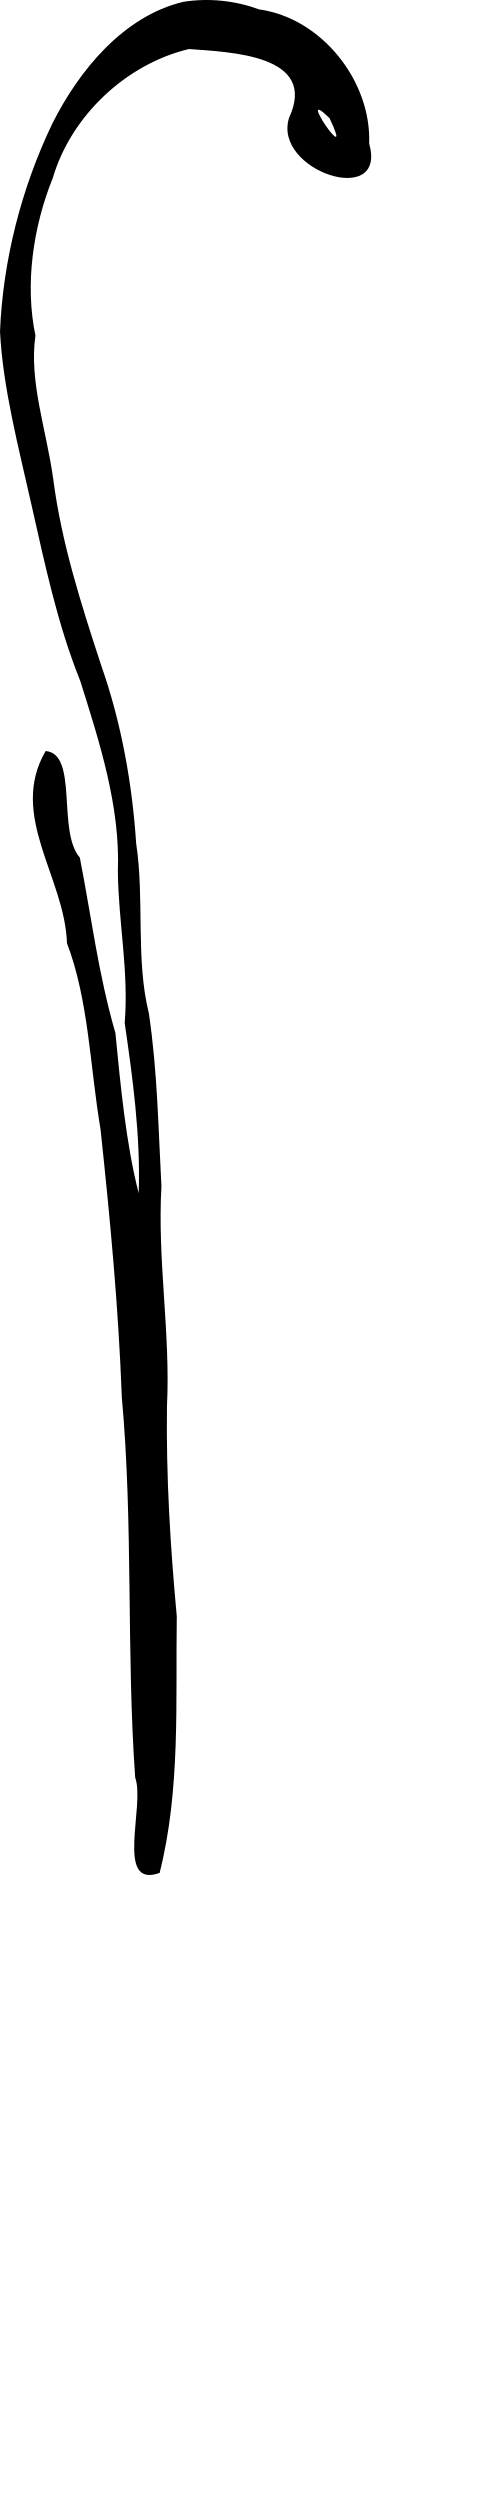
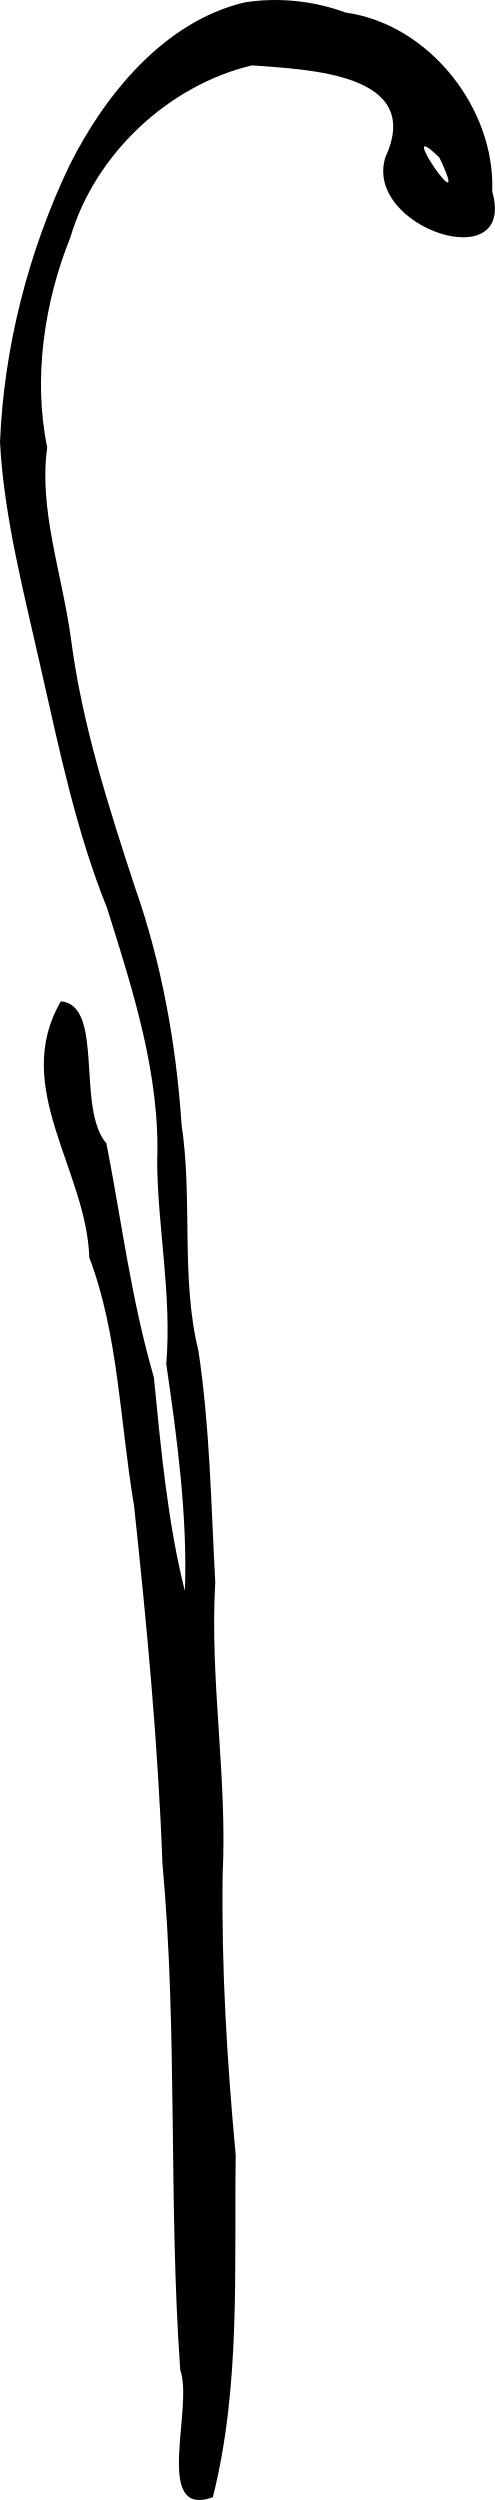
- <svg xmlns="http://www.w3.org/2000/svg" width="192.734pt" height="973.549pt">
-   <path d="M 95.2,0.948 C 64.007,8.35 40.884,36.793 27.15,64.198 11.027,97.884 1.507,135.322 0,172.148 c 1.524,29.437 9.634,59.97 16.3,89.8 6.961,30.746 13.461,62.018 25.387,91.662 10.012,31.819 20.814,65.178 19.512,98.838 0.246,26.218 5.733,51.757 3.55,78.737 4.054,27.847 8.34,58.884 7.25,88.362 -6.594,-25.872 -9.37,-55.547 -12.075,-83.162 -8.996,-31.24 -12.293,-59.414 -18.475,-91.088 -11.897,-13.71 -0.668,-53.888 -17.75,-55.35 -19.471,33.416 10.019,65.603 11.075,99.775 11.358,29.835 11.976,64.57 17.425,96.625 4.951,46.324 9.33,92.492 11.05,139.162 6.006,65.811 2.298,132.029 6.945,197.475 5.295,14.409 -10.777,57.948 12.689,49.481 10.925,-43.382 8.253,-88.924 8.905,-133.197 C 88.411,802.825 86.209,766.46 86.7,730.048 88.566,691.975 81.626,654.246 83.825,616.086 82.131,584.85 81.781,556.527 77.3,526.148 70.311,497.998 75.101,466.786 70.7,437.948 68.668,406.872 62.967,375.095 52.55,345.511 42.126,313.678 31.894,281.849 27.6,248.448 24.047,222.988 14.978,197.878 18.4,174.248 12.865,147.805 17.121,117.903 27.398,92.462 36.884,60.173 65.436,33.26 98.1,25.461 c 21.638,1.646 67.125,2.963 52,35.688 -8.709,27.563 51.242,47.148 41.575,13.412 C 192.942,42.428 167.31,9.482 134.575,4.879 122.06,0.294 108.375,-1.162 95.2,0.948 Z M 171.1,61.348 c 13.885,29.106 -18.844,-18.375 0,0 z" fill="#000" />
+ <svg xmlns="http://www.w3.org/2000/svg" width="199.647pt" height="1008.472pt">
+   <path d="M 131.487,1.31 C 88.404,11.533 56.467,50.817 37.499,88.668 15.23,135.194 2.082,186.902 0,237.765 c 2.104,40.658 13.306,82.829 22.513,124.028 9.615,42.465 18.592,85.657 35.064,126.601 13.828,43.947 28.748,90.022 26.95,136.511 0.339,36.211 7.918,71.484 4.903,108.749 5.599,38.461 11.519,81.329 10.013,122.043 C 90.336,819.963 86.502,778.978 82.766,740.836 70.341,697.688 65.787,658.775 57.249,615.029 40.817,596.094 56.326,540.601 32.734,538.582 c -26.892,46.153 13.838,90.608 15.296,137.805 15.687,41.207 16.541,89.181 24.067,133.455 6.838,63.981 12.886,127.747 15.262,192.206 8.295,90.895 3.174,182.353 9.593,272.745 7.314,19.902 -14.885,80.035 17.526,68.342 15.09,-59.917 11.398,-122.819 12.299,-183.966 -4.665,-50.337 -7.707,-100.563 -7.029,-150.853 2.577,-52.586 -7.008,-104.695 -3.971,-157.401 C 113.436,807.773 112.953,768.654 106.764,726.696 97.111,687.816 103.727,644.707 97.648,604.878 94.842,561.957 86.968,518.067 72.58,477.206 58.183,433.241 44.05,389.28 38.12,343.147 33.213,307.983 20.686,273.302 25.413,240.665 17.768,204.143 23.647,162.844 37.842,127.705 50.943,83.108 90.377,45.937 135.492,35.165 c 29.885,2.274 92.71,4.092 71.82,49.29 -12.028,38.069 70.773,65.119 57.422,18.525 C 266.484,58.6 231.083,13.096 185.87,6.739 168.585,0.406 149.684,-1.605 131.487,1.31 Z M 236.317,84.732 c 19.177,40.2 -26.026,-25.379 0,0 z" />
</svg>
